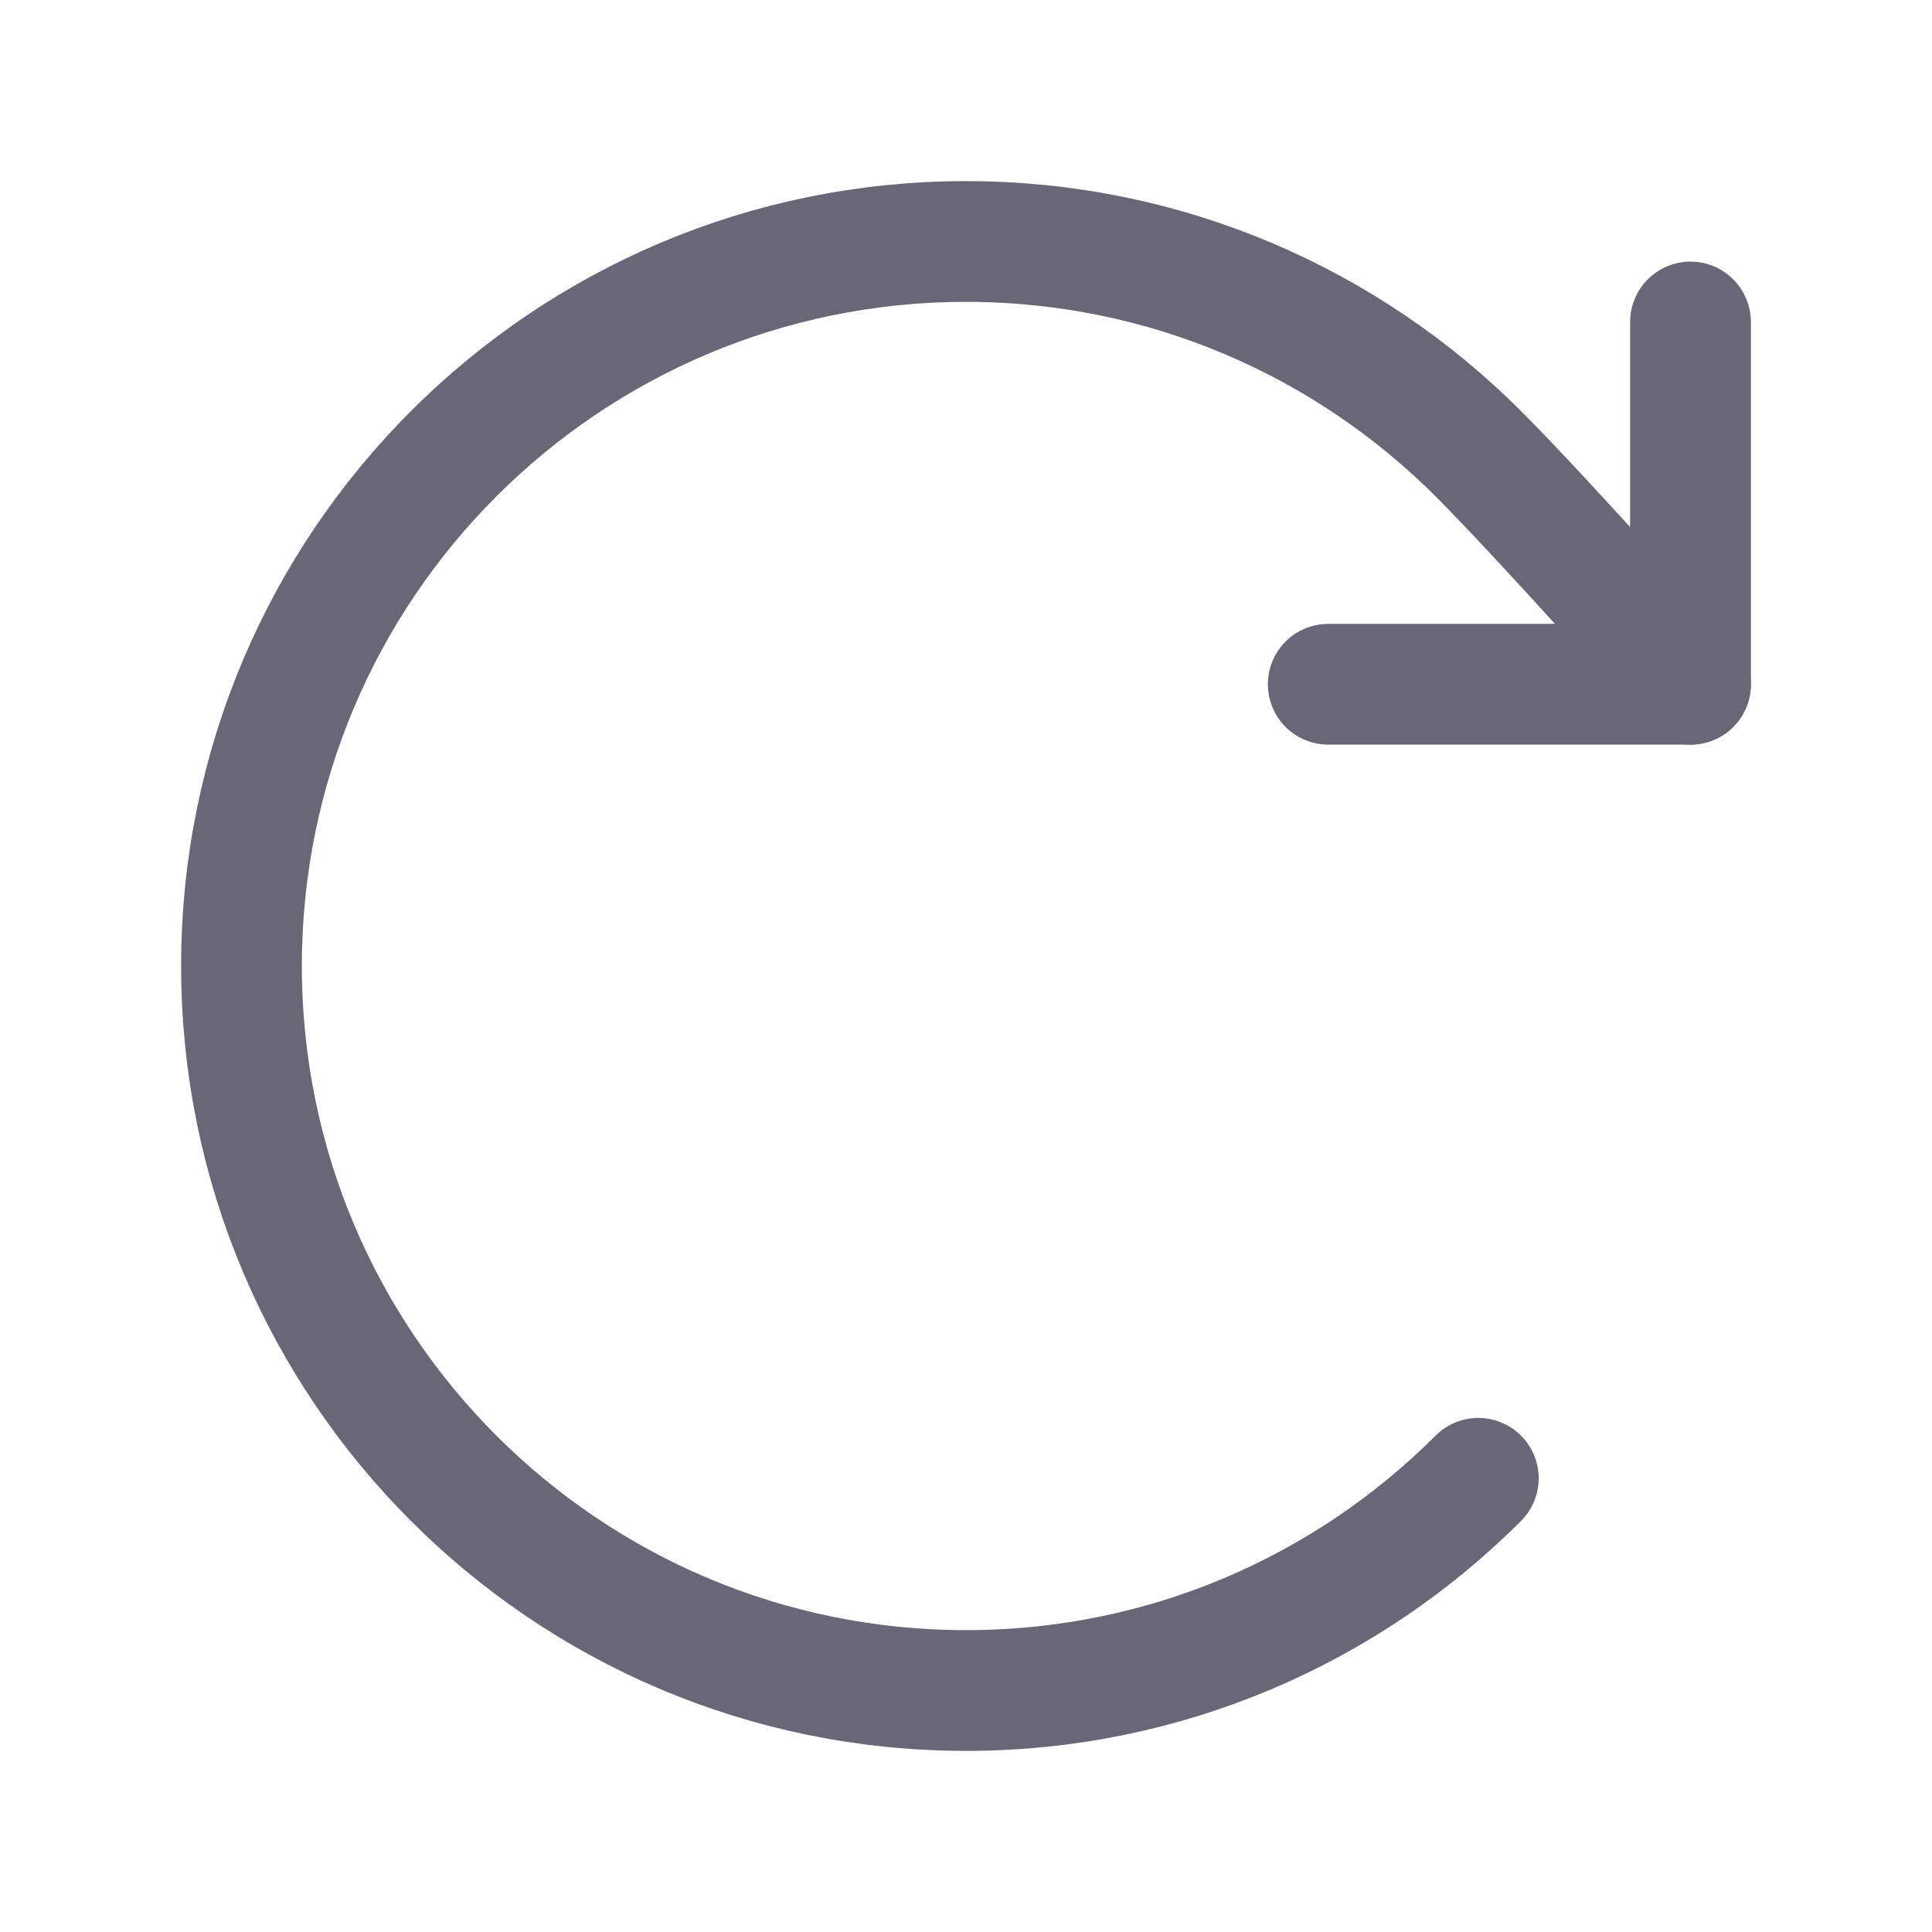
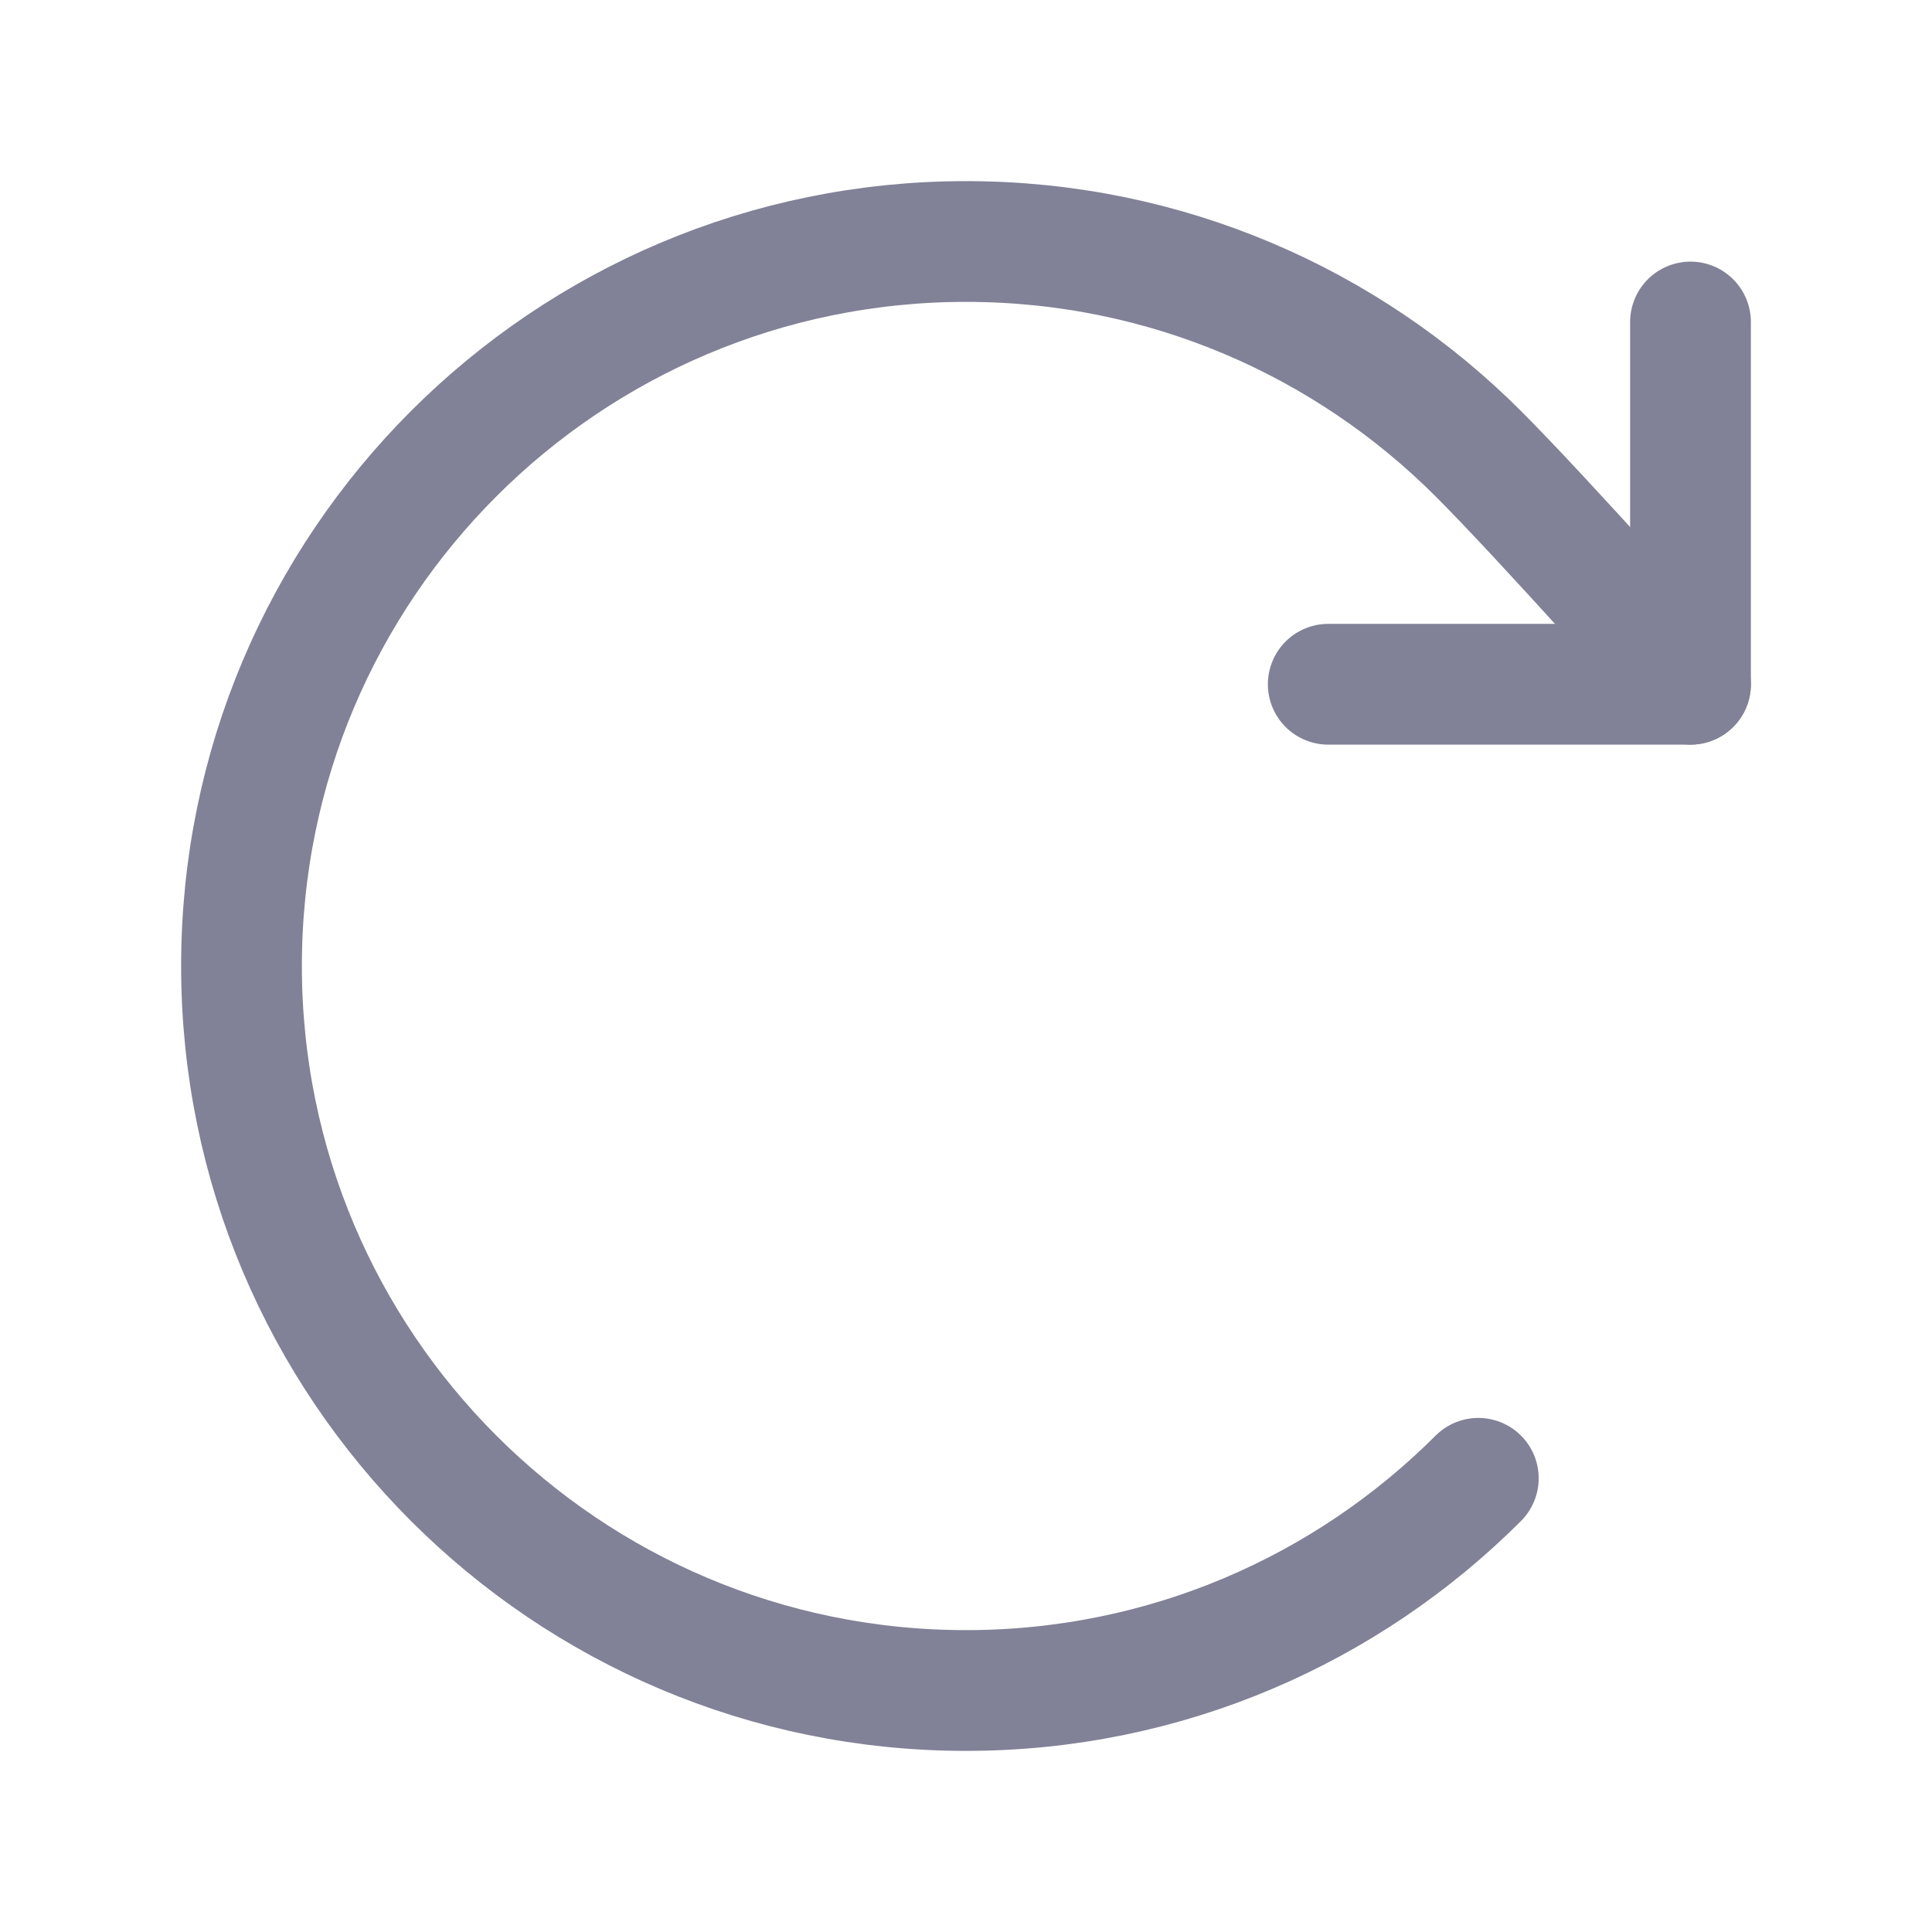
<svg xmlns="http://www.w3.org/2000/svg" width="24" height="24" viewBox="0 0 24 24" fill="none">
-   <path d="M18.364 18.364C16.735 19.993 14.485 21 12 21C7.029 21 3 16.971 3 12C3 7.029 7.029 3 12 3C14.485 3 16.735 4.007 18.364 5.636C19.193 6.465 21 8.5 21 8.5" stroke="#676778" stroke-width="1.5" stroke-linecap="round" stroke-linejoin="round" />
-   <path d="M21 4V8.5H16.5" stroke="#676778" stroke-width="1.5" stroke-linecap="round" stroke-linejoin="round" />
+   <path d="M18.364 18.364C16.735 19.993 14.485 21 12 21C7.029 21 3 16.971 3 12C3 7.029 7.029 3 12 3C14.485 3 16.735 4.007 18.364 5.636C19.193 6.465 21 8.5 21 8.5" stroke="#818197" stroke-width="1.5" stroke-linecap="round" stroke-linejoin="round" />
+   <path d="M21 4V8.5H16.5" stroke="#818197" stroke-width="1.5" stroke-linecap="round" stroke-linejoin="round" />
</svg>
